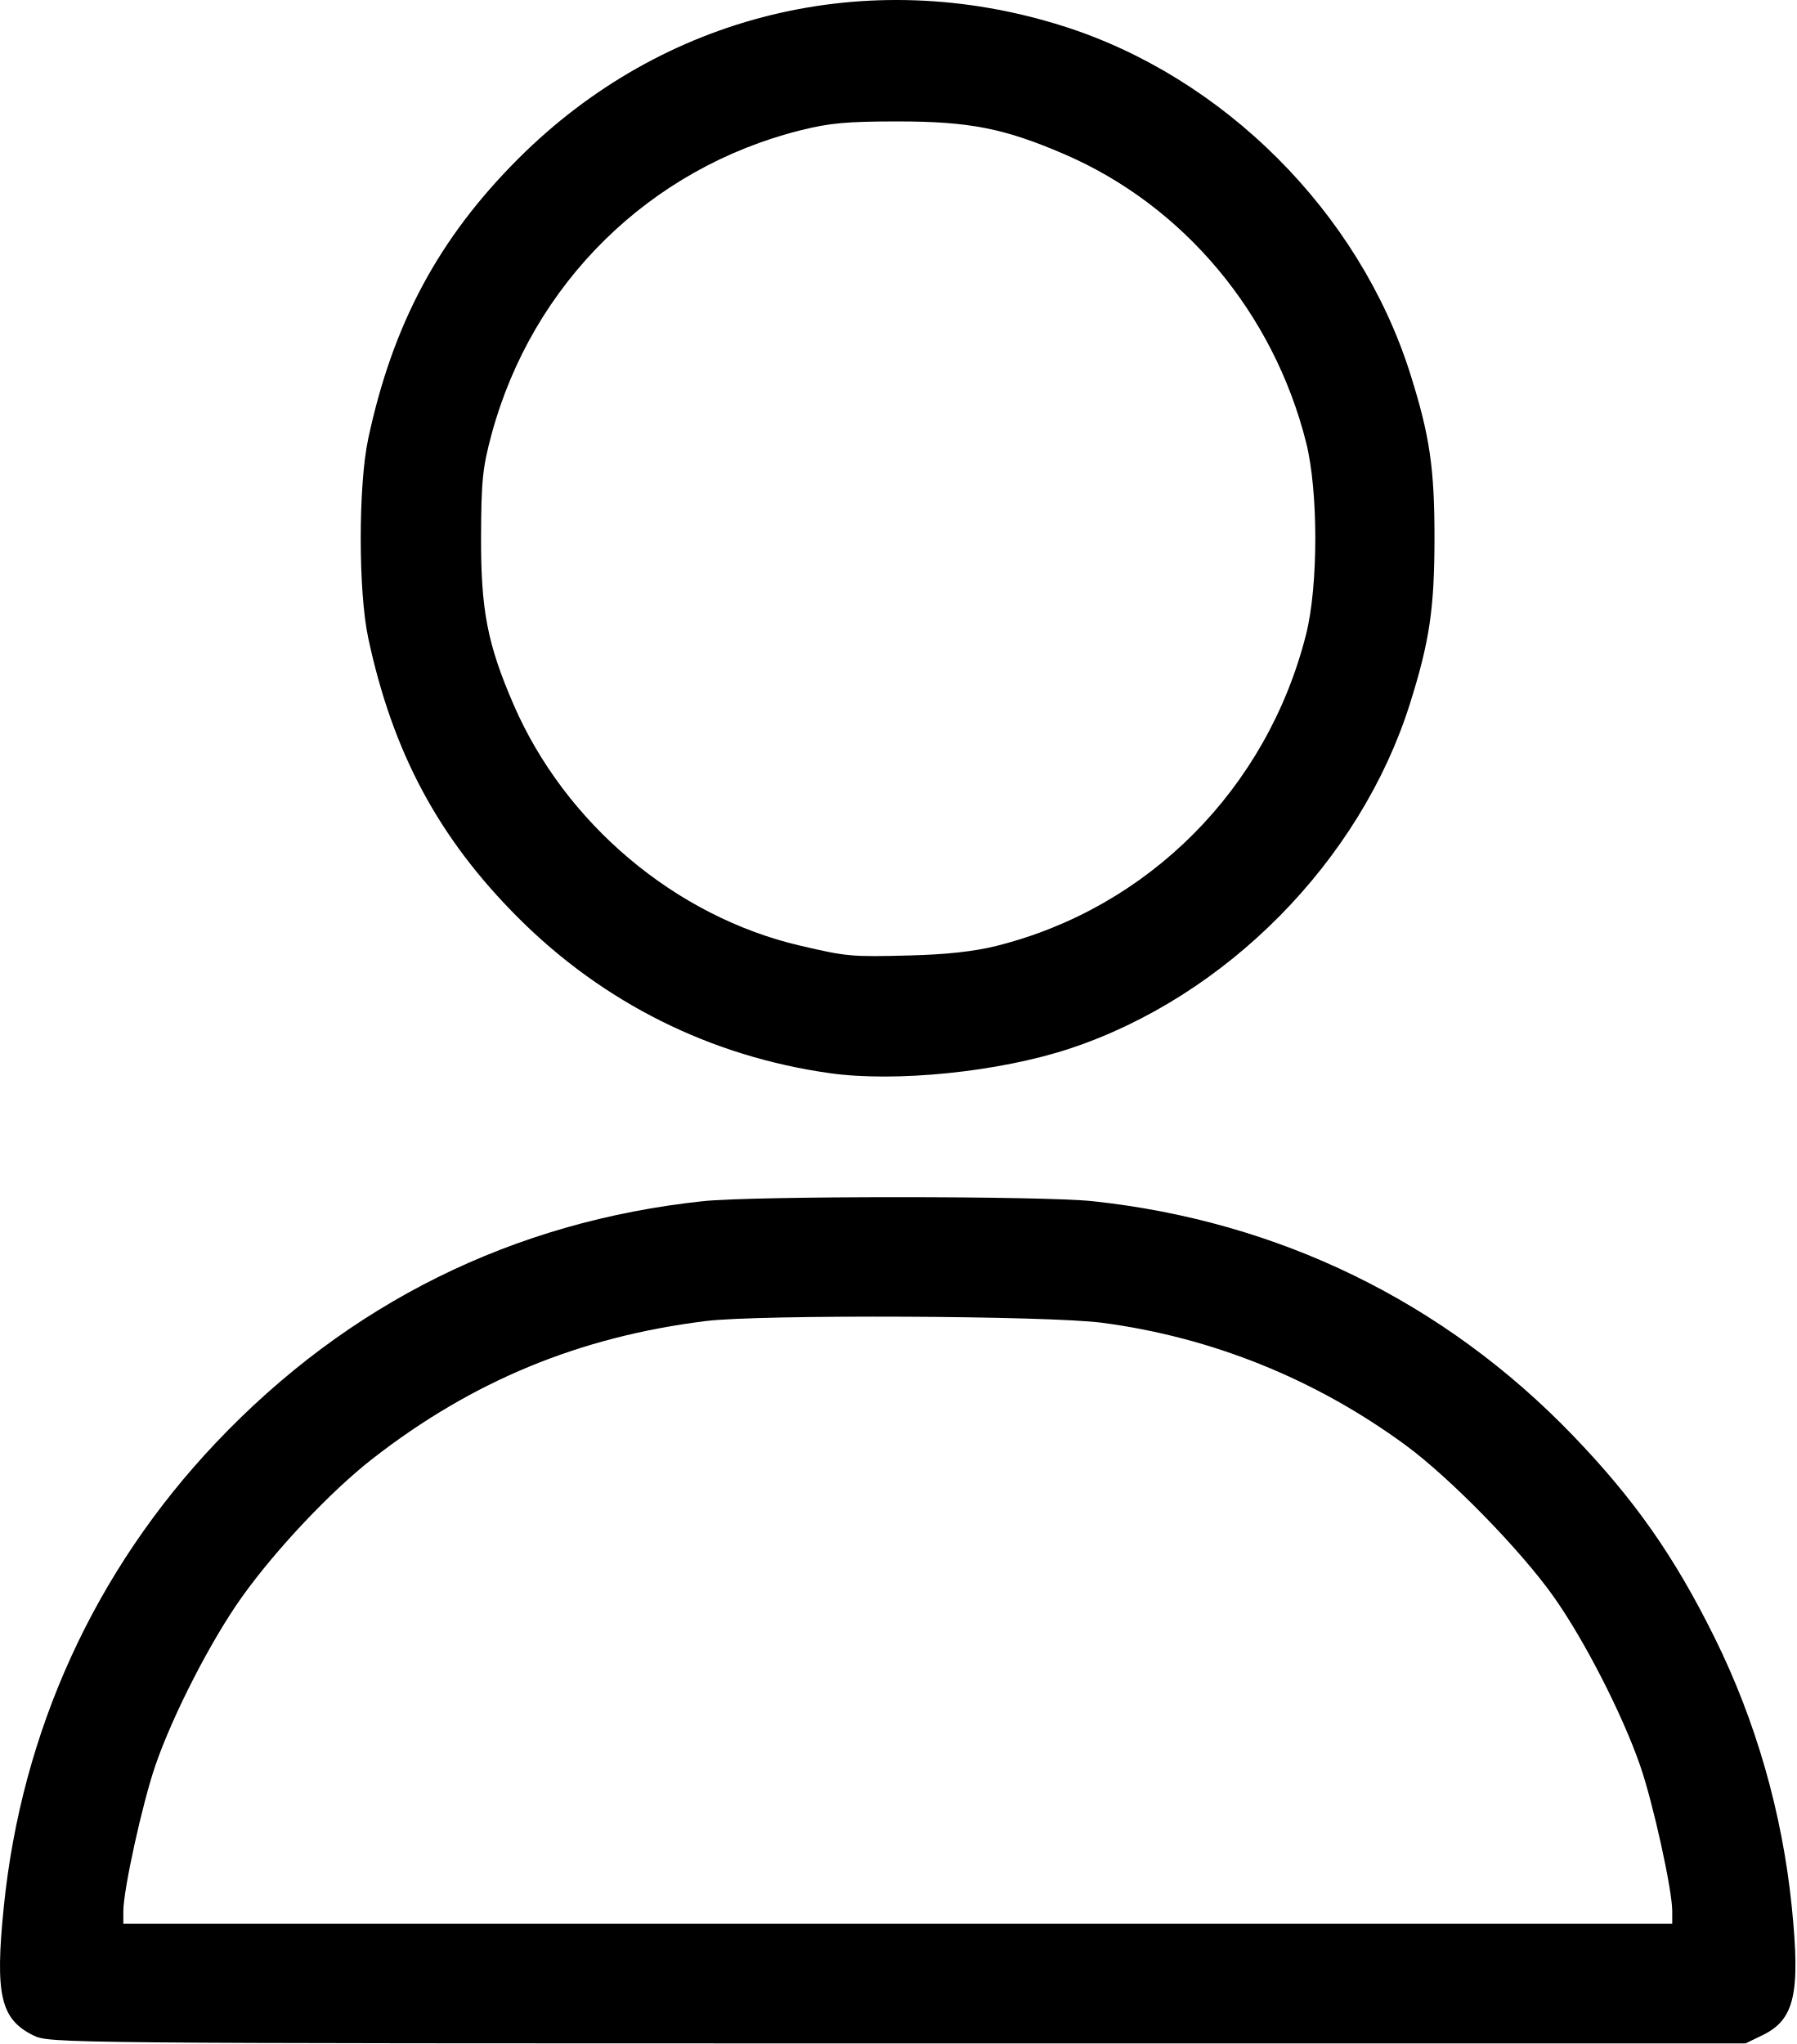
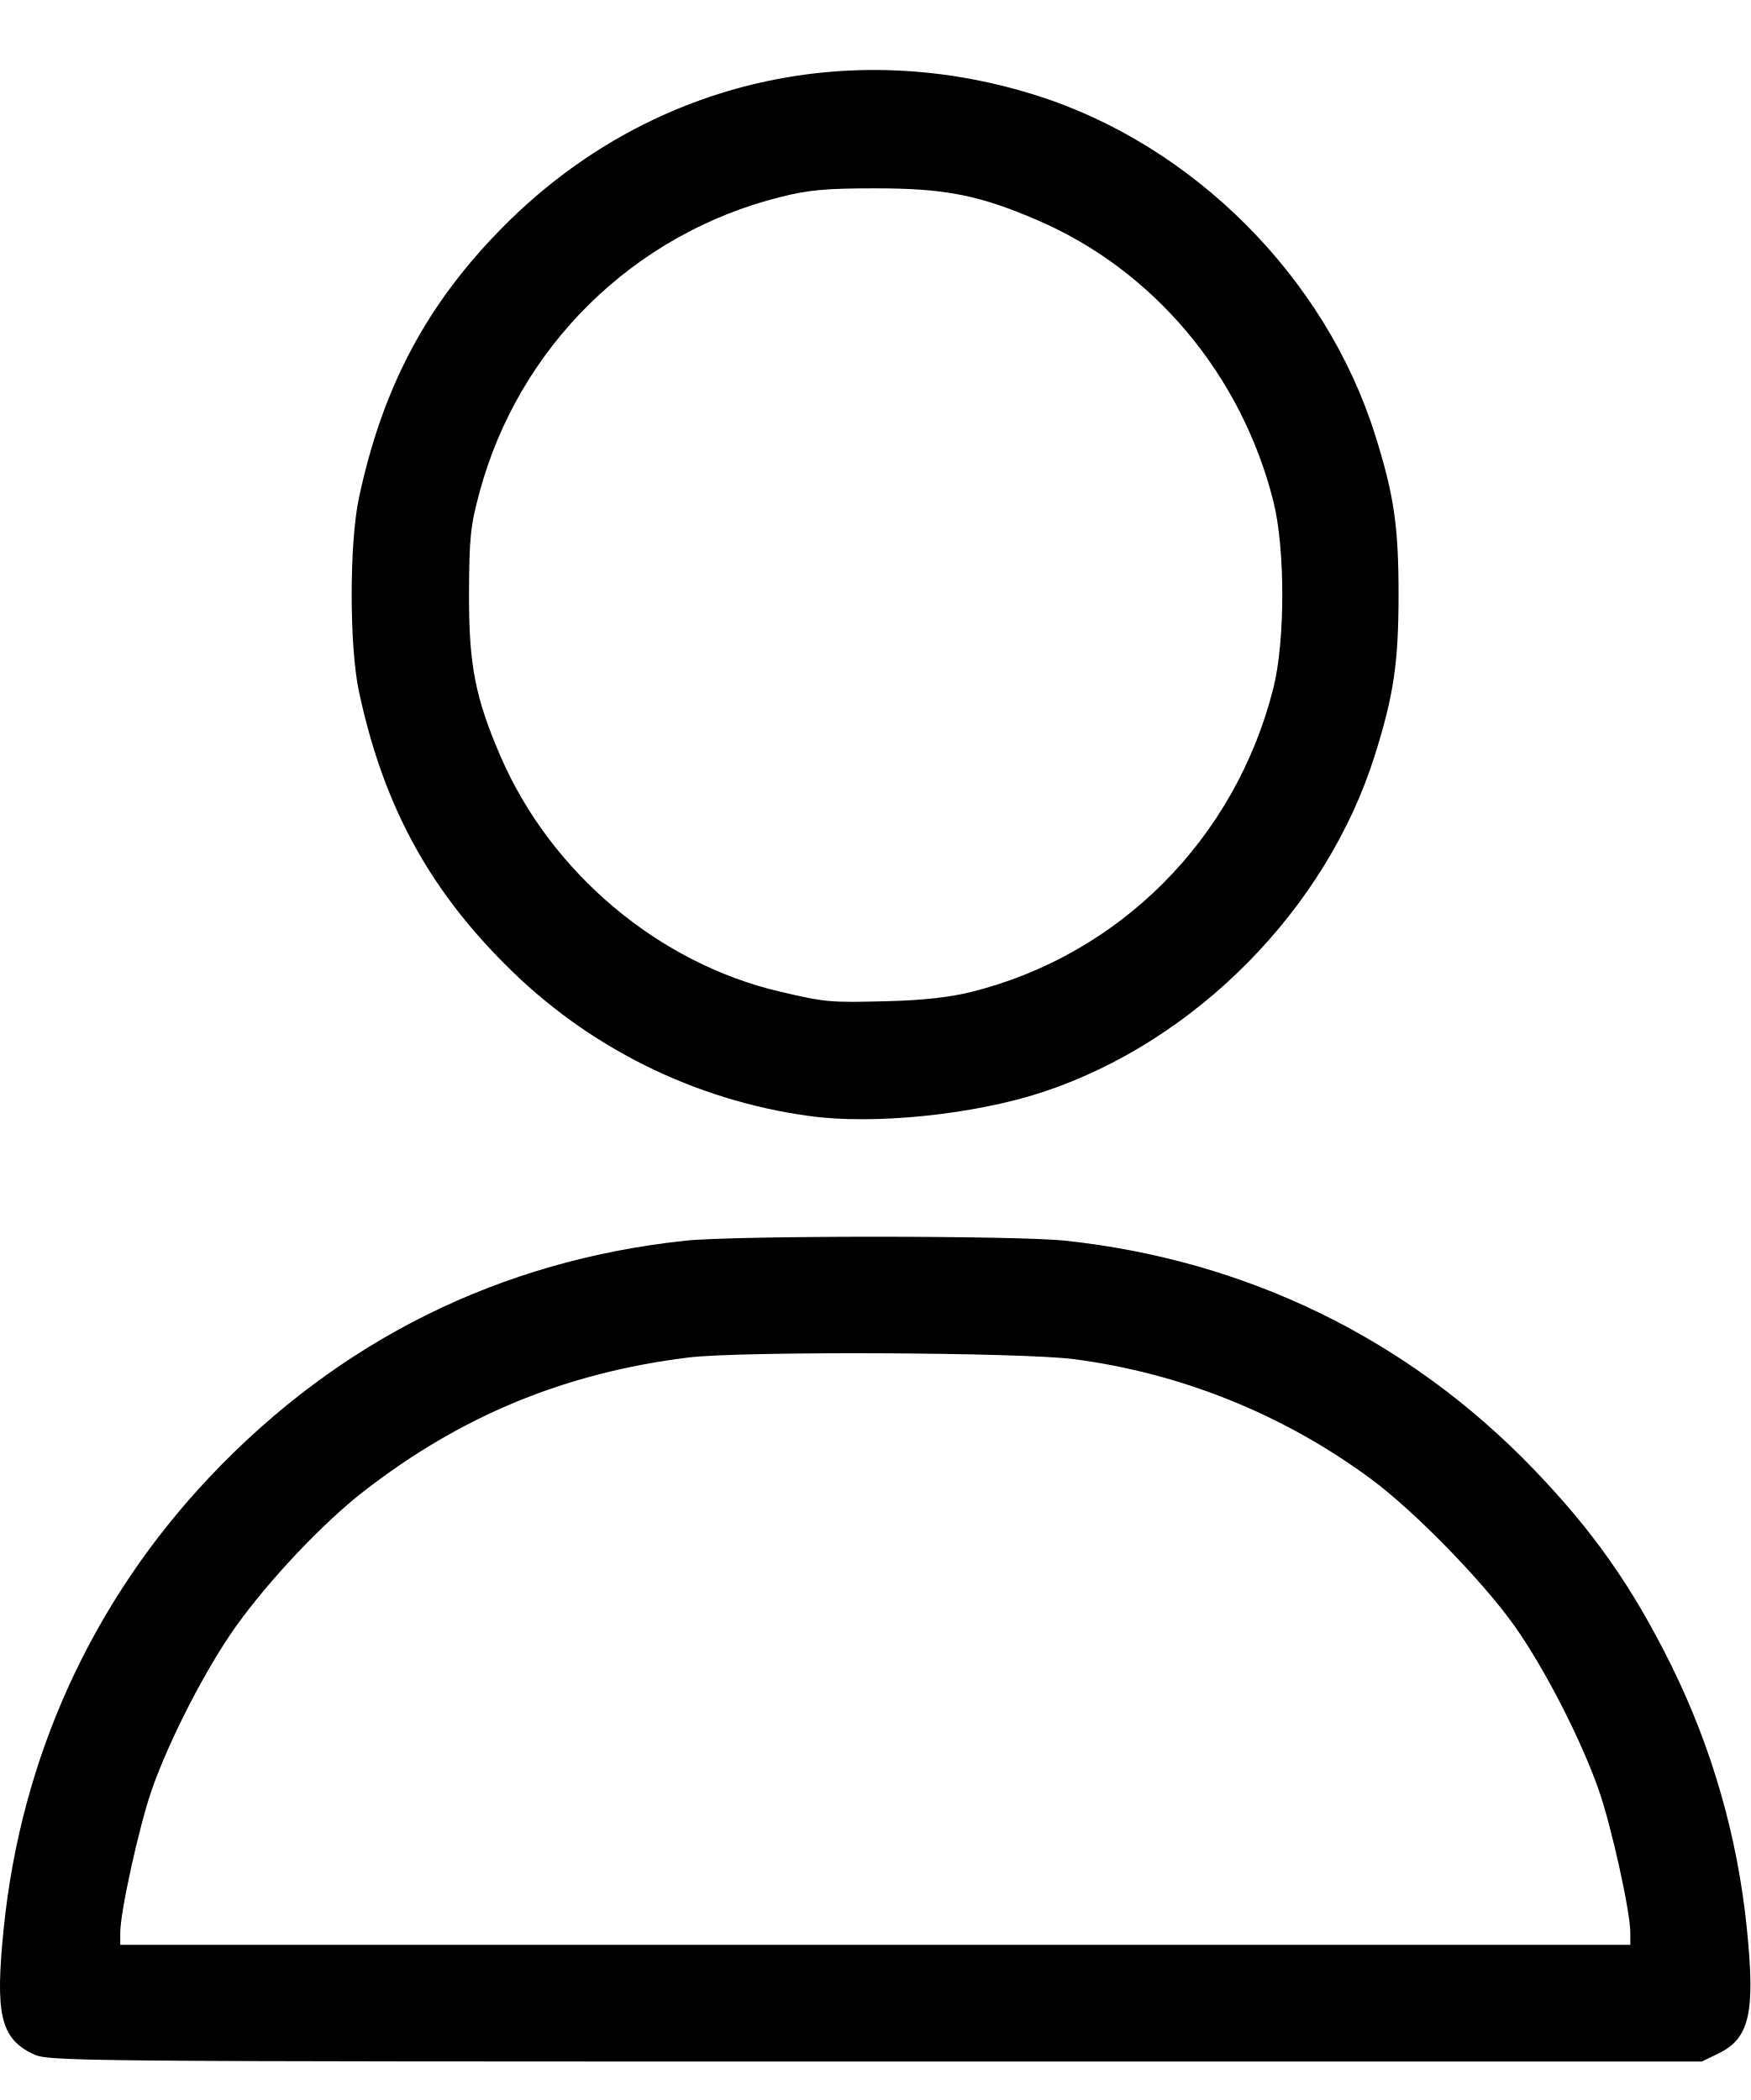
- <svg xmlns="http://www.w3.org/2000/svg" width="450" height="512">
-   <path d="M8.32 509.828c-8.193-4.055-9.597-10.17-7.376-32.125 4.465-44.135 22.835-84.33 53.173-116.344 33.097-34.925 74.413-55.407 121.99-60.477 12.601-1.342 84.99-1.341 97.579.001 46.598 4.972 88.053 25.18 120.268 58.626 15.464 16.055 25.445 30.282 35.531 50.646 10.364 20.925 16.984 44.018 19.364 67.548 2.191 21.661.698 28.199-7.328 32.084l-4.256 2.06H224.831c-211.044-.001-212.461-.014-216.51-2.019Zm410.576-31.105c0-5.362-4.807-27.163-8.043-36.477-4.505-12.967-14.012-31.512-21.727-42.38-8.285-11.673-25.93-29.718-37.023-37.865-22.538-16.55-48.514-27.028-76.008-30.66-13.593-1.796-85.738-2.116-99.225-.44-31.73 3.942-58.5 14.994-83.546 34.493-10.378 8.08-24.167 22.671-32.675 34.578-7.742 10.834-17.312 29.448-21.733 42.274-3.226 9.357-8.02 31.16-8.02 36.477v3.125h388zm-211-209.9c-29.861-4.196-56.75-17.6-78.063-38.912-19.996-19.996-31.486-41.44-37.609-70.189-2.482-11.658-2.482-38.091 0-49.75 6.124-28.755 17.632-50.249 37.59-70.207C166.062 3.517 217.256-8.958 266.248 6.518c40.287 12.727 74.263 46.728 87.008 87.074 4.9 15.512 6.097 23.626 6.084 41.256-.013 17.562-1.233 25.796-6.135 41.38-12.39 39.4-46.03 73.493-85.309 86.46-17.608 5.814-43.47 8.459-60 6.136zm41.636-31.865c38.172-9.502 67.91-39.415 77.656-78.11 3.063-12.165 3.063-35.836 0-48-8.177-32.467-30.735-59.364-60.579-72.23-15.012-6.472-23.81-8.202-41.713-8.202-12.702 0-17.101.402-24.374 2.226-37.817 9.49-67.216 38.435-77.398 76.206-2.228 8.262-2.569 11.584-2.618 25.5-.066 18.437 1.586 26.987 8.135 42.117 12.912 29.826 40.59 53.125 71.755 60.4 11.8 2.756 12.798 2.845 27.5 2.466 9.184-.237 16.102-.996 21.636-2.373z" style="fill:#000" />
+ <svg xmlns="http://www.w3.org/2000/svg" viewBox="0 -2 50 60">
+   <path d="M.925 56.677c-.911-.45-1.067-1.13-.82-3.57C.6 48.2 2.643 43.73 6.016 40.171c3.68-3.882 8.273-6.16 13.562-6.723 1.4-.15 9.448-.15 10.848 0 5.18.553 9.788 2.8 13.37 6.517 1.719 1.785 2.828 3.367 3.95 5.63a21.976 21.976 0 0 1 2.152 7.51c.244 2.408.078 3.135-.814 3.567l-.473.229H24.994c-23.461 0-23.619-.002-24.07-.225Zm45.644-3.458c0-.596-.535-3.02-.895-4.055-.5-1.441-1.557-3.503-2.415-4.711-.921-1.298-2.883-3.304-4.116-4.21a18.281 18.281 0 0 0-8.45-3.408c-1.51-.2-9.531-.235-11.03-.049-3.528.438-6.504 1.667-9.288 3.835-1.154.898-2.687 2.52-3.633 3.844-.86 1.204-1.924 3.273-2.416 4.7-.358 1.04-.891 3.463-.891 4.054v.348h43.134ZM23.112 29.885a15.135 15.135 0 0 1-8.679-4.326c-2.223-2.223-3.5-4.607-4.18-7.803-.277-1.296-.277-4.234 0-5.53.68-3.197 1.96-5.587 4.178-7.805C18.461.39 24.152-.996 29.6.724c4.478 1.415 8.255 5.195 9.672 9.68.545 1.725.678 2.627.677 4.587-.002 1.952-.137 2.868-.682 4.6-1.378 4.38-5.118 8.17-9.484 9.612-1.958.646-4.833.94-6.67.682zm4.628-3.543c4.244-1.056 7.55-4.381 8.633-8.683.34-1.352.34-3.984 0-5.336-.909-3.61-3.416-6.6-6.734-8.03-1.67-.72-2.647-.912-4.637-.912-1.413 0-1.902.045-2.71.248a11.88 11.88 0 0 0-8.604 8.472c-.248.918-.286 1.287-.291 2.834-.008 2.05.176 3 .904 4.682 1.435 3.316 4.512 5.906 7.977 6.715 1.312.307 1.423.316 3.057.274 1.021-.026 1.79-.11 2.405-.264z" style="stroke-width:1" />
</svg>
